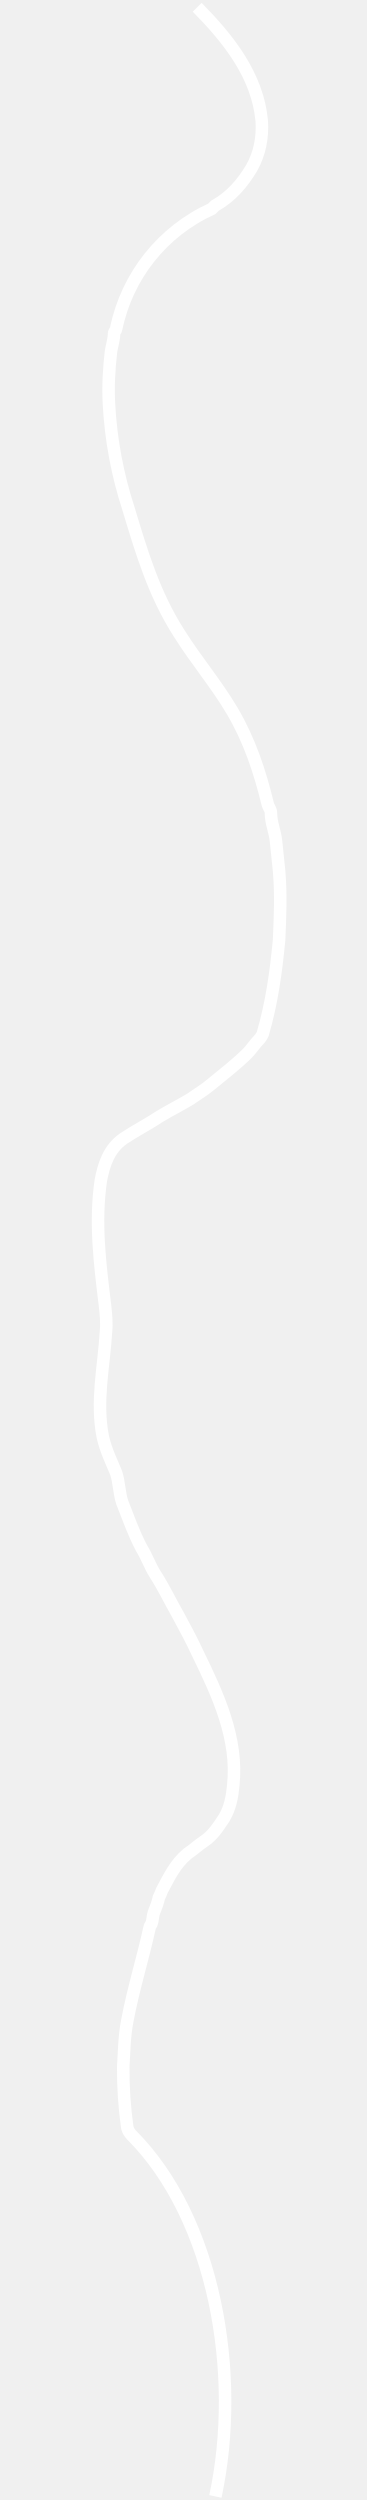
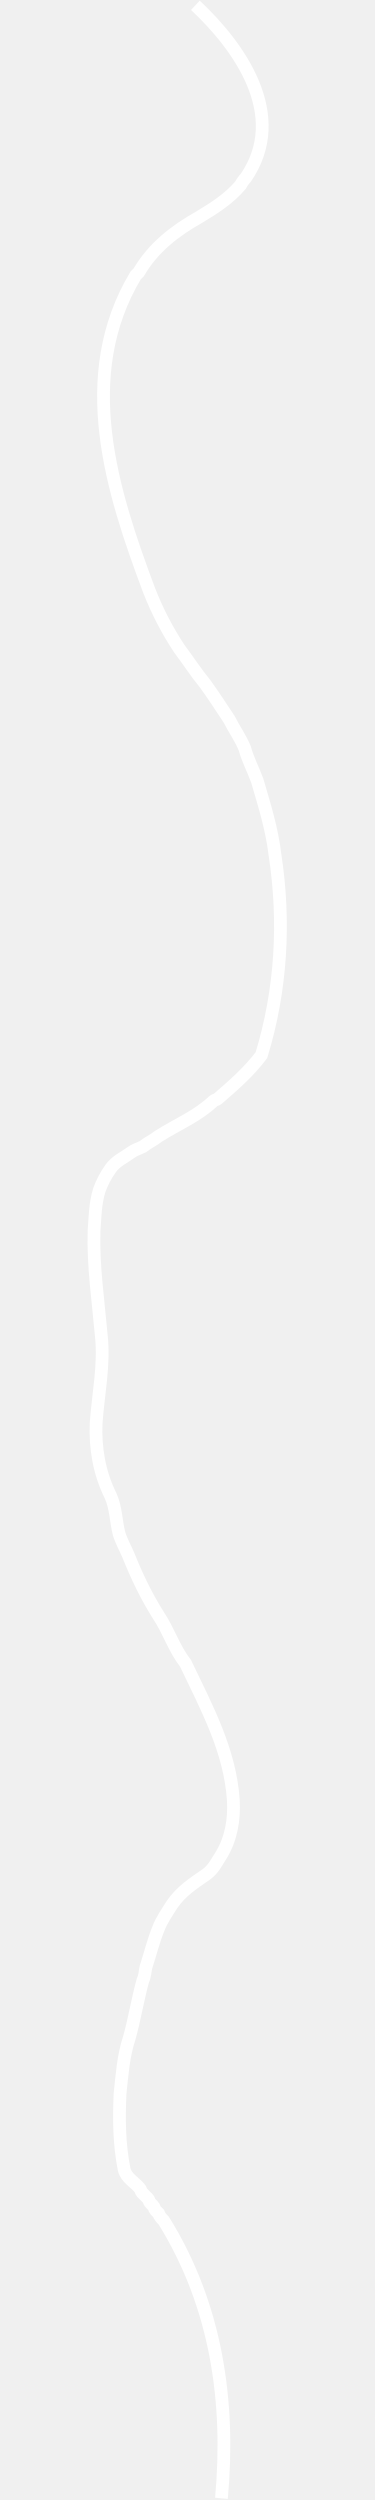
- <svg xmlns="http://www.w3.org/2000/svg" id="Layer_1" data-name="Layer 1" width="360" height="2454.5" viewBox="0 0 360 2454.5">
+ <svg xmlns="http://www.w3.org/2000/svg" id="Layer_1" data-name="Layer 1" width="360" height="2404.75" viewBox="0 0 360 2404.75">
  <defs>
    <style>.cls-1{fill:none;stroke:#fff;stroke-miterlimit:10;stroke-width:12.27px;}</style>
  </defs>
-   <path id="mappathid" class="cls-1" d="M211.5,2451c25.75-120-.5-273-82.5-355a16.12,16.12,0,0,1-4-7,403.23,403.23,0,0,1-4-60c1-15,1-30,4-45,6-32,15-60,22-92,0-1,2-3,2-4,1-3,1-7,2-10,2-5,4-10,5-15a48.75,48.75,0,0,0,3-7c7-13,13-26,25-36,6-4,10-8,16-12,9-6,14-14,20-23,6-10,8-21,9-32,5-46-15-89-35-130-6-13-12-24-19-37-8-14-14-27-23-41-5-8-8-17-13-25-8-15-13-30-19-45-3-9-3-20-6-29-5-12-10-22-13-35-7-35,1-69,3-103,1-9,0-18-1-27-5-41-10-81-4-122,3-16,8-31,22-41,12-8,24-14,36-22,10-6,20-11,30-17,7-5,14-9,21-15,12-10,24-19,35-30,4-4,7-9,11-13a20.92,20.92,0,0,0,4-6c9-31,13-61,16-92,1-23,2-45,0-68-1-10-2-19-3-29s-5-18-5-28c0-3-2-5-3-8-8-33-18-63-35-92-16-27-35-49-52-76-25-39-37-80-50-123a399,399,0,0,1-19-102c-1-17,0-35,2-52,1-6,3-12,3-18,0-1,2-3,2-4a166.26,166.26,0,0,1,94-118l3-3c16-9,27-22,36-37,8-14,11-30,10-46-4-45-33-81-63.41-111.85" />
+   <path id="mappathid" class="cls-1" d="M213,2403.12c8.46-92.17-4.54-185.17-55.54-267.17-2-2-4-4-5-7l-3-3c-1-1-1-3-2-4l-3-3c-1-1-1-3-2-4l-6-6c-1-1-1-3-2-4-5-6-13-10-15-18-5-25-5-49-4-73,2-18,3-36,9-54,5-18,8-37,13-55,2-4,2-9,3-13,4-12,7-25,12-37,3-8,8-15,13-23,9-13,20-20,33-29,7-5,10-12,14-18,10-16,13-35,12-53-3-48-26-90-46-132-11-14-16-31-26-46-12-19-21-38-29-58-3-7-7-14-9-21-3-12-3-25-8-36-11-22-15-46-14-70,2-28,8-56,5-84-3-34-8-67-7-101,1-13,1-26,5-39a84.21,84.21,0,0,1,11-21c5-7,12-10,19-15,4-3,8-4,12-6,5-4,10-6,15-10,19-12,37-19,53-34,1-1,3-1,4-2,15-13,30-26,42-42,19-62,23-128,13-193-3-25-10-47-17-71-4-11-9-20-12-31-4-10-10-18-15-28-8-12-15-23-23-34-9-11-16-22-25-34a297.3,297.3,0,0,1-29-56c-36-96-71-206-13-303l3-3c14-24,35-40,58-53,15-9,29-18,40-31a30.39,30.39,0,0,1,5-7c41-60-6-126-48.53-165.85" />
</svg>
